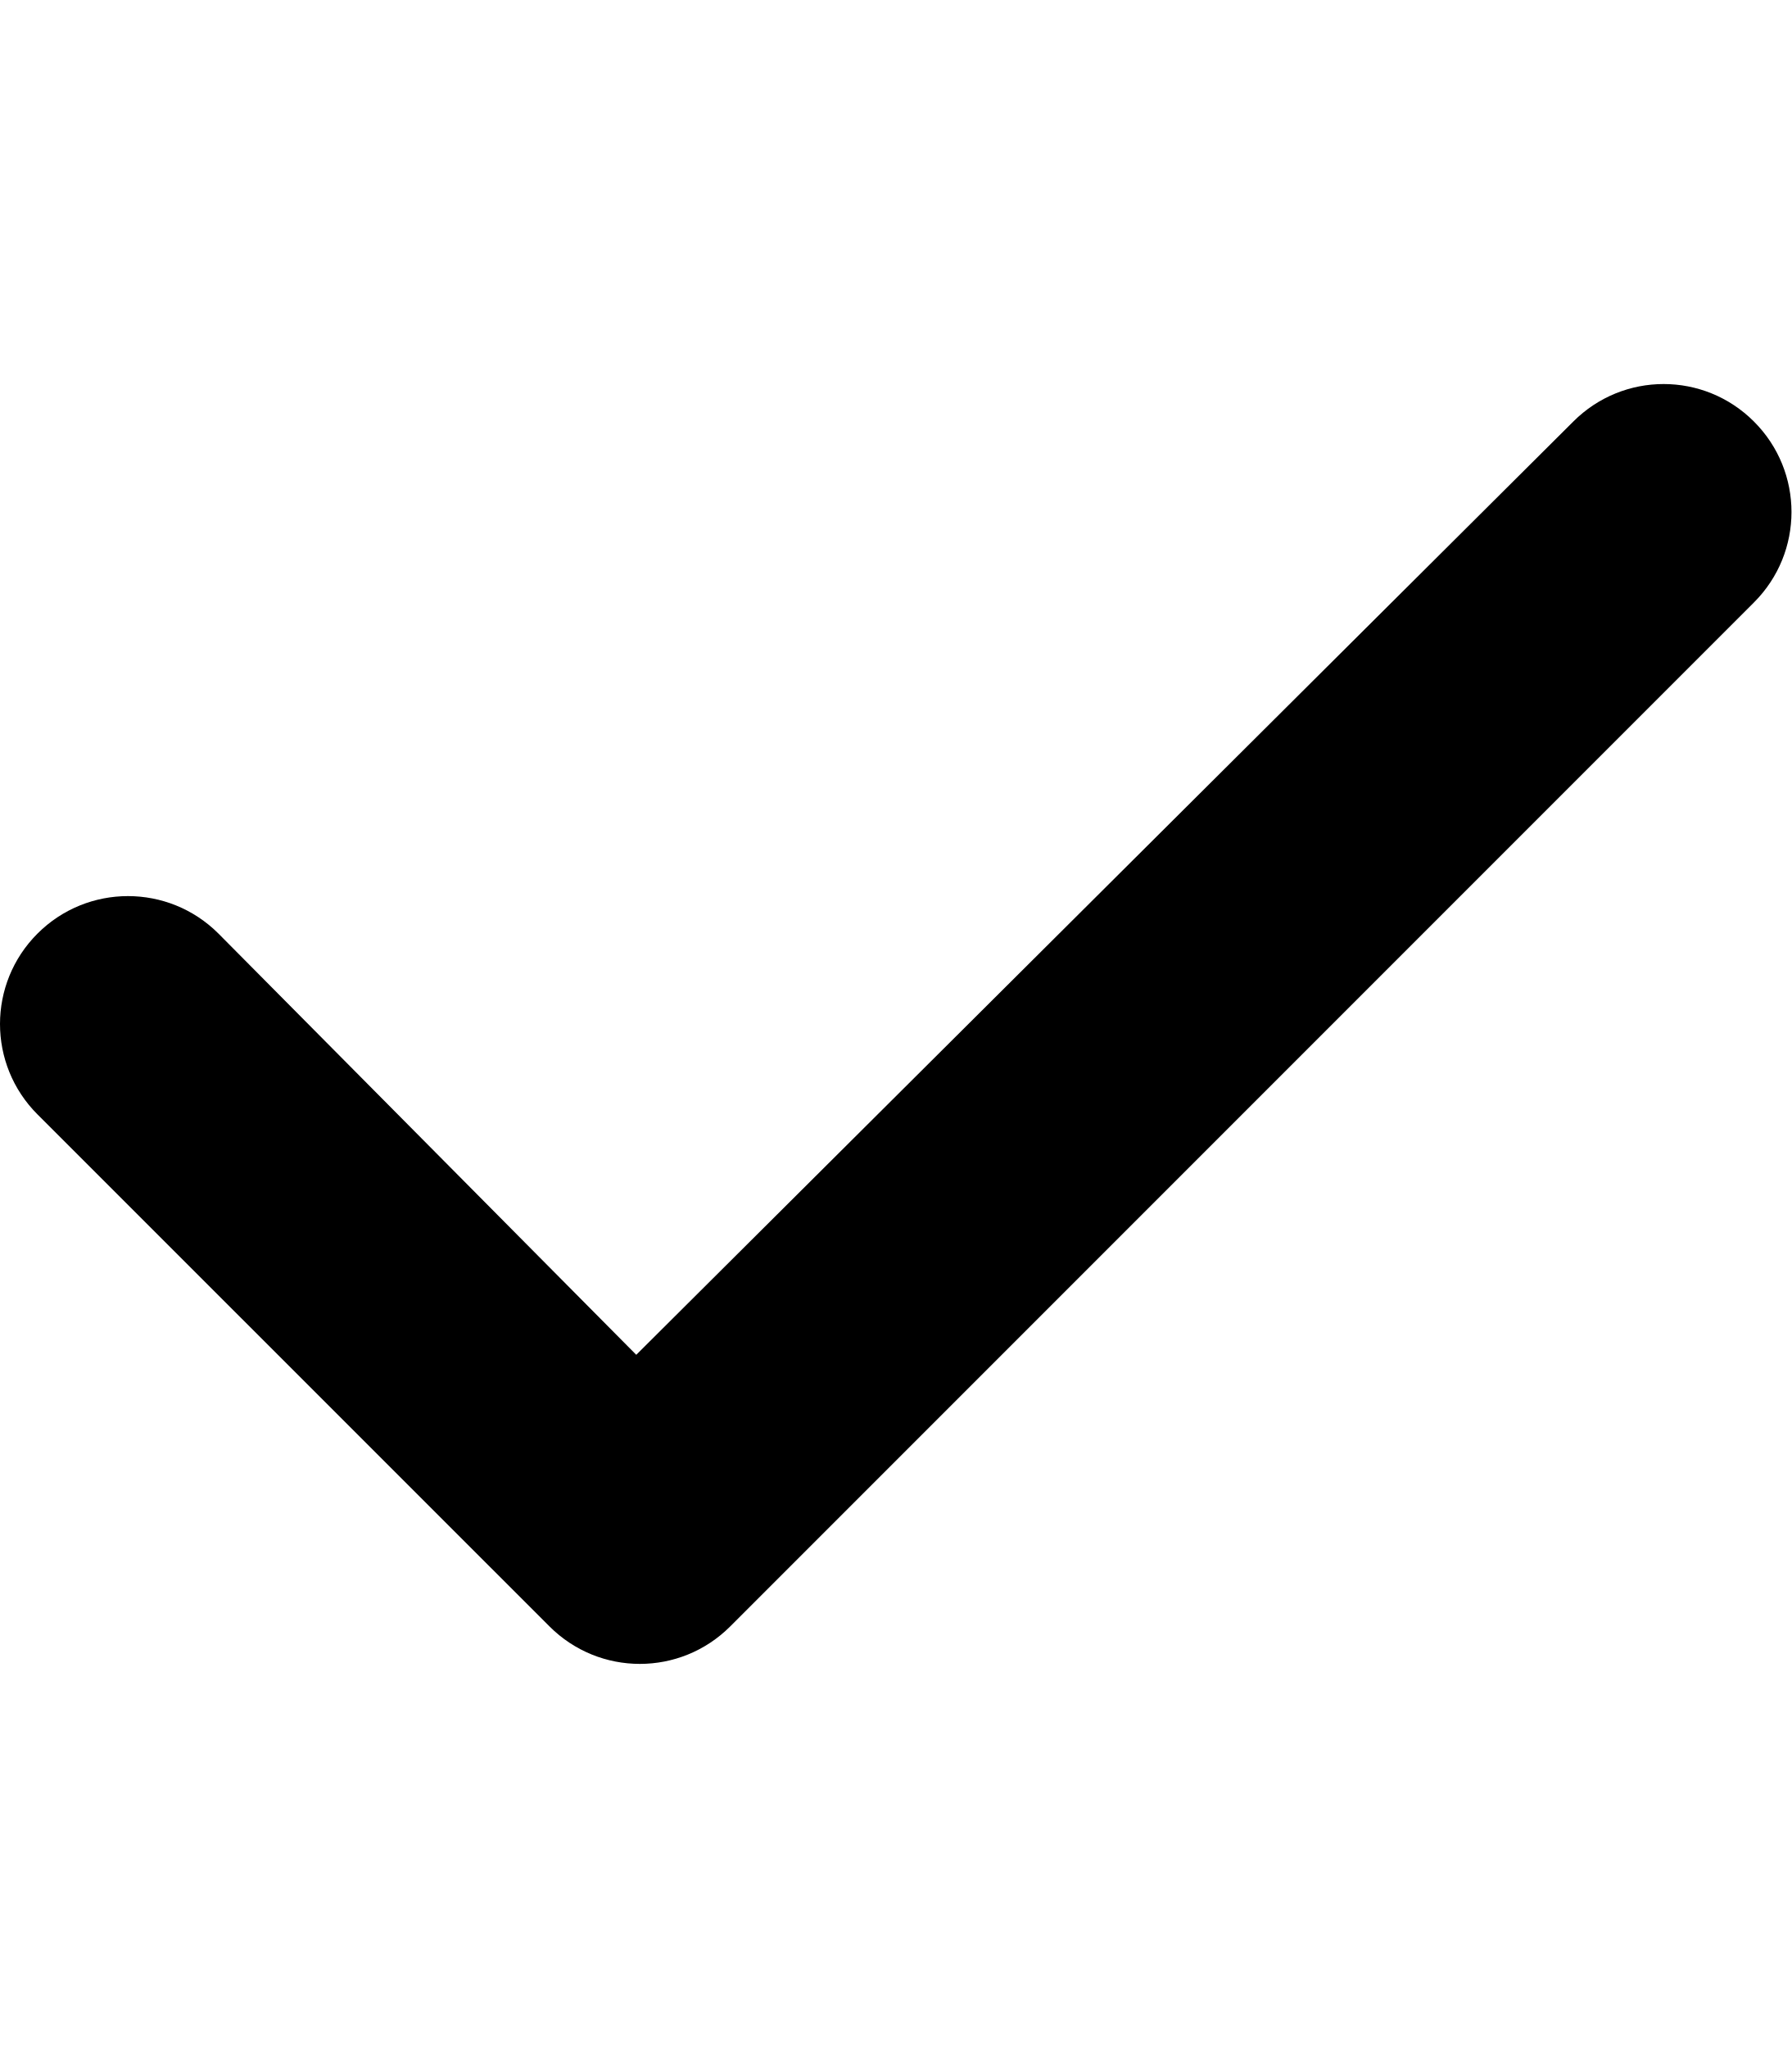
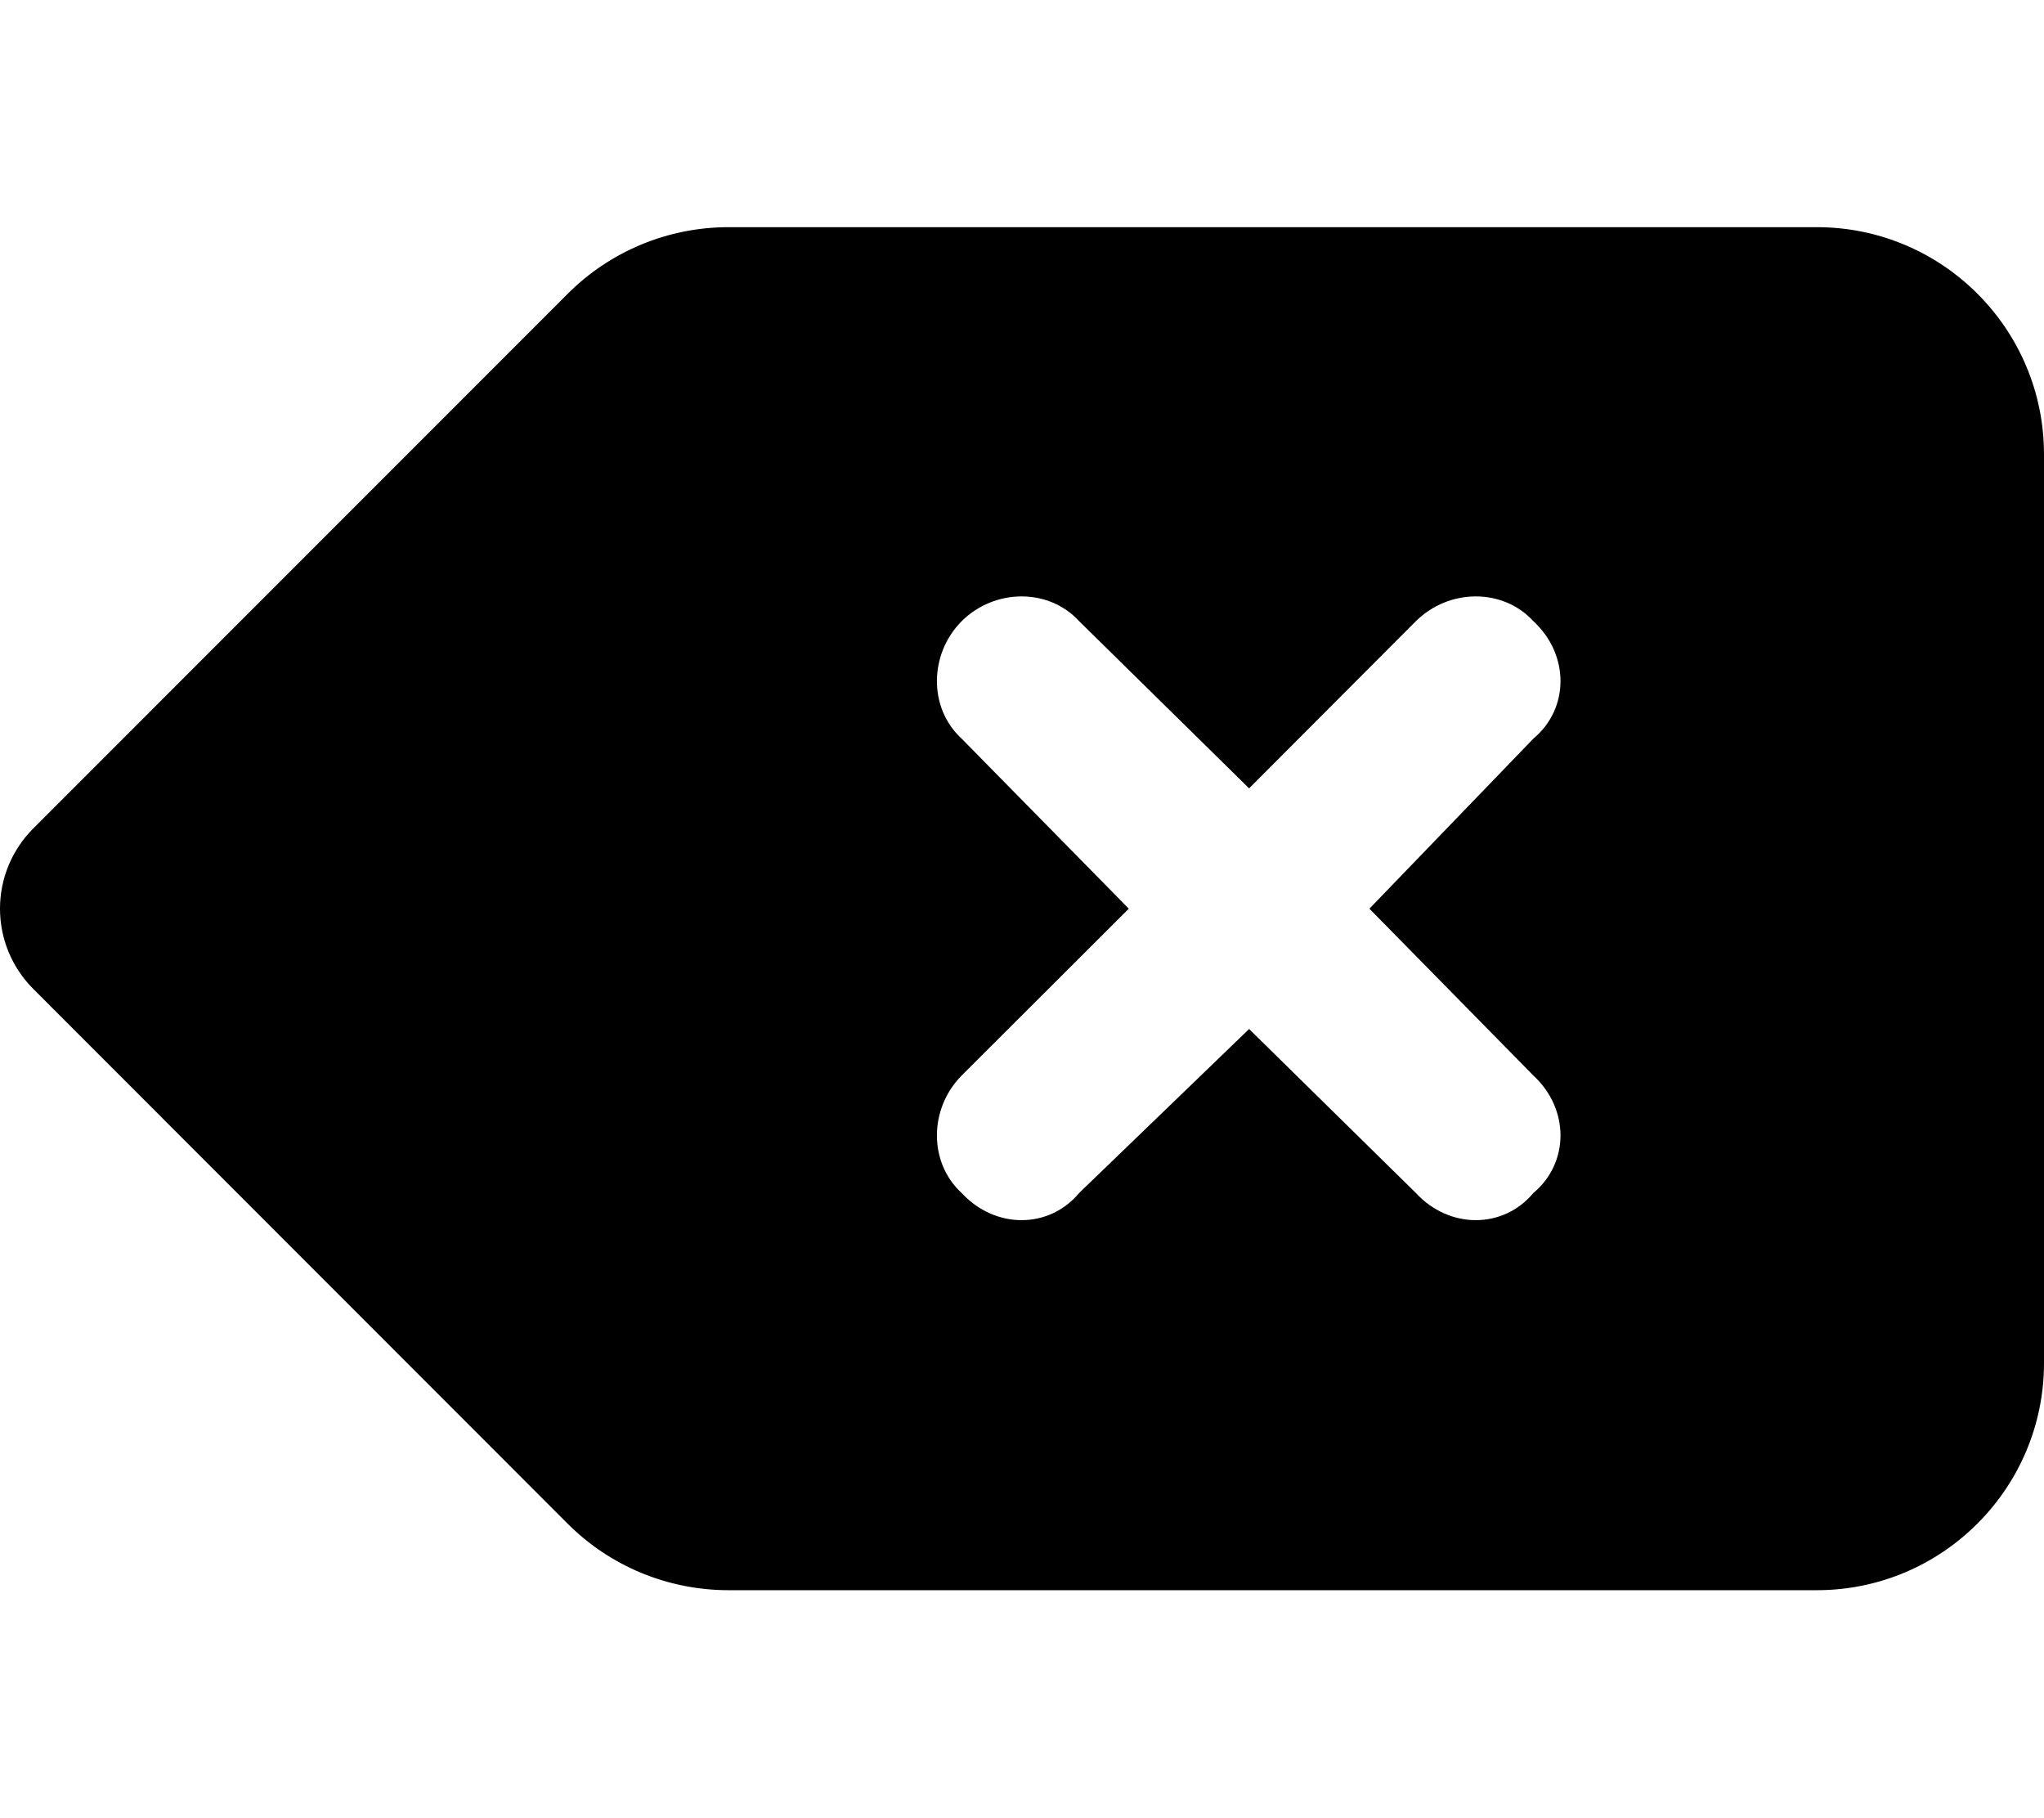
- <svg xmlns="http://www.w3.org/2000/svg" viewBox="0 0 448 512">
-   <path d="M438.6 105.4C451.1 117.9 451.1 138.1 438.6 150.6L182.6 406.6C170.1 419.1 149.9 419.1 137.4 406.6L9.372 278.6C-3.124 266.1-3.124 245.9 9.372 233.4C21.87 220.9 42.13 220.9 54.63 233.4L159.1 338.7L393.4 105.4C405.9 92.88 426.1 92.88 438.6 105.4H438.6z" />
+ <svg xmlns="http://www.w3.org/2000/svg" viewBox="0 0 576 512">
+   <path d="M576 384C576 419.3 547.3 448 512 448H205.3C188.3 448 172 441.3 160 429.3L9.372 278.6C3.371 272.6 0 264.5 0 256C0 247.5 3.372 239.4 9.372 233.4L160 82.75C172 70.74 188.3 64 205.3 64H512C547.3 64 576 92.65 576 128V384zM271 208.1L318.1 256L271 303C261.7 312.4 261.7 327.6 271 336.1C280.4 346.3 295.6 346.3 304.1 336.1L352 289.9L399 336.1C408.4 346.3 423.6 346.3 432.1 336.1C442.3 327.6 442.3 312.4 432.1 303L385.9 256L432.1 208.1C442.3 199.6 442.3 184.4 432.1 175C423.6 165.7 408.4 165.7 399 175L352 222.1L304.1 175C295.6 165.7 280.4 165.7 271 175C261.7 184.4 261.7 199.6 271 208.1V208.1z" />
</svg>
